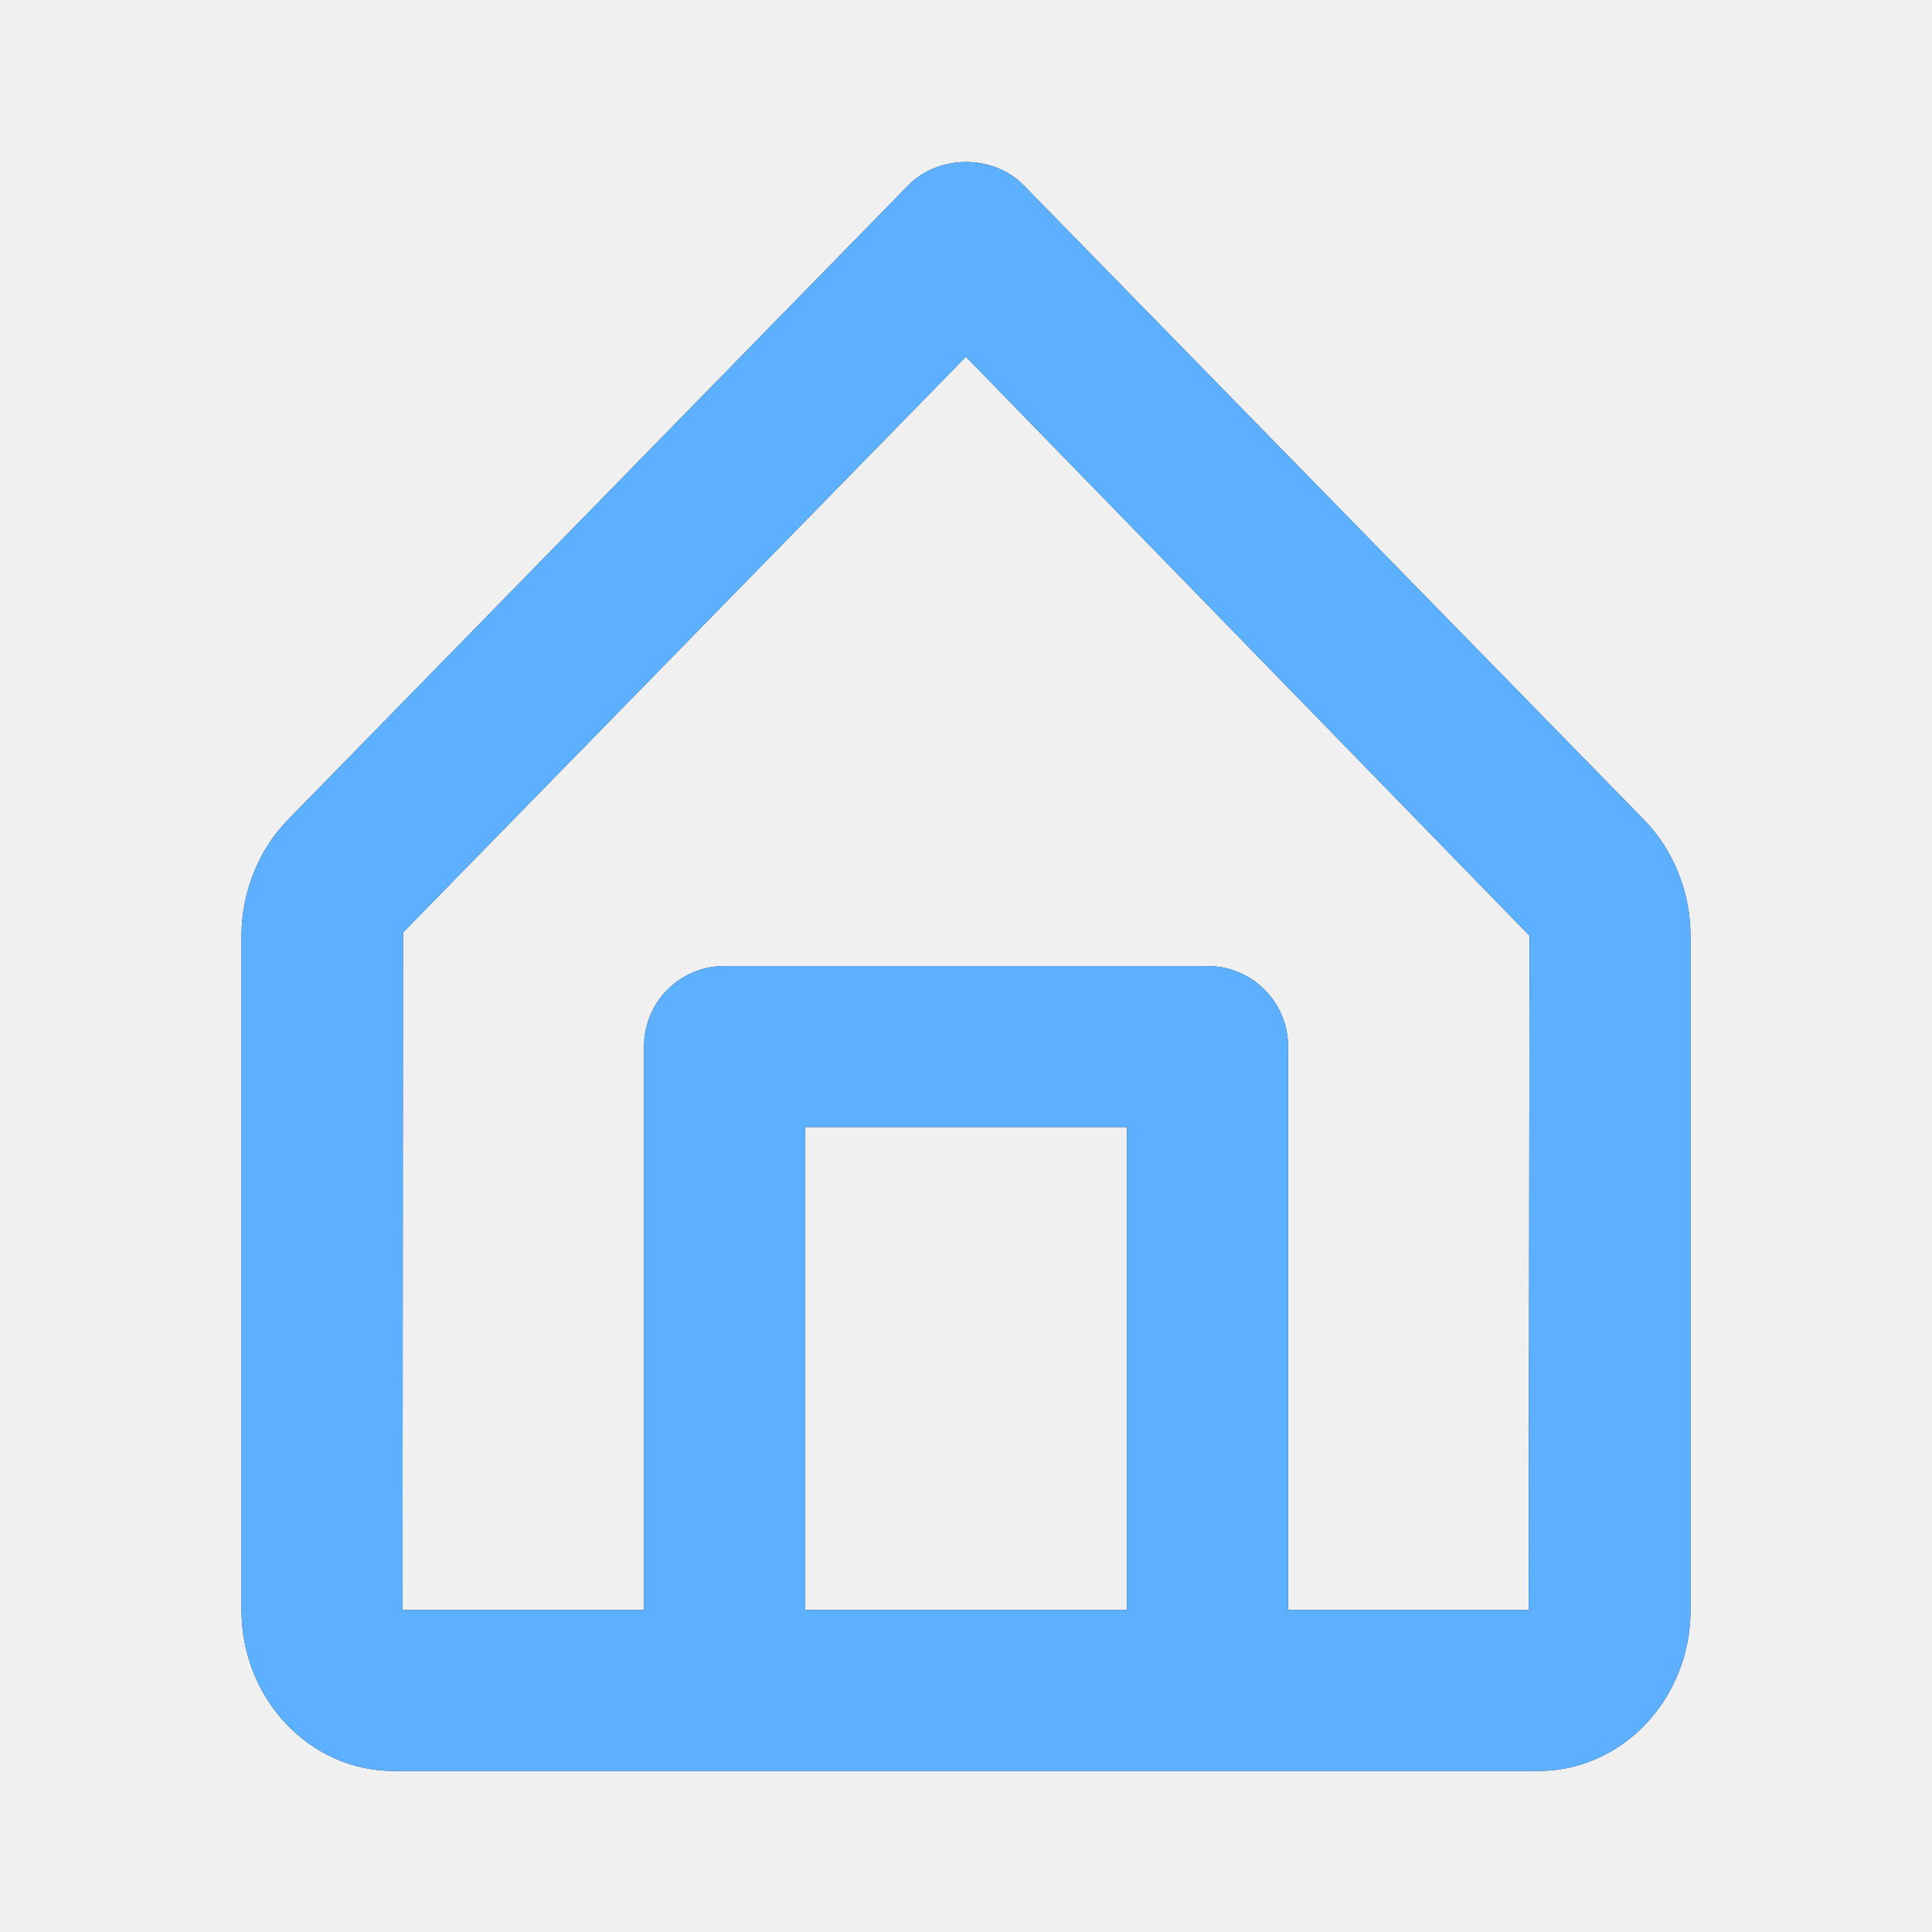
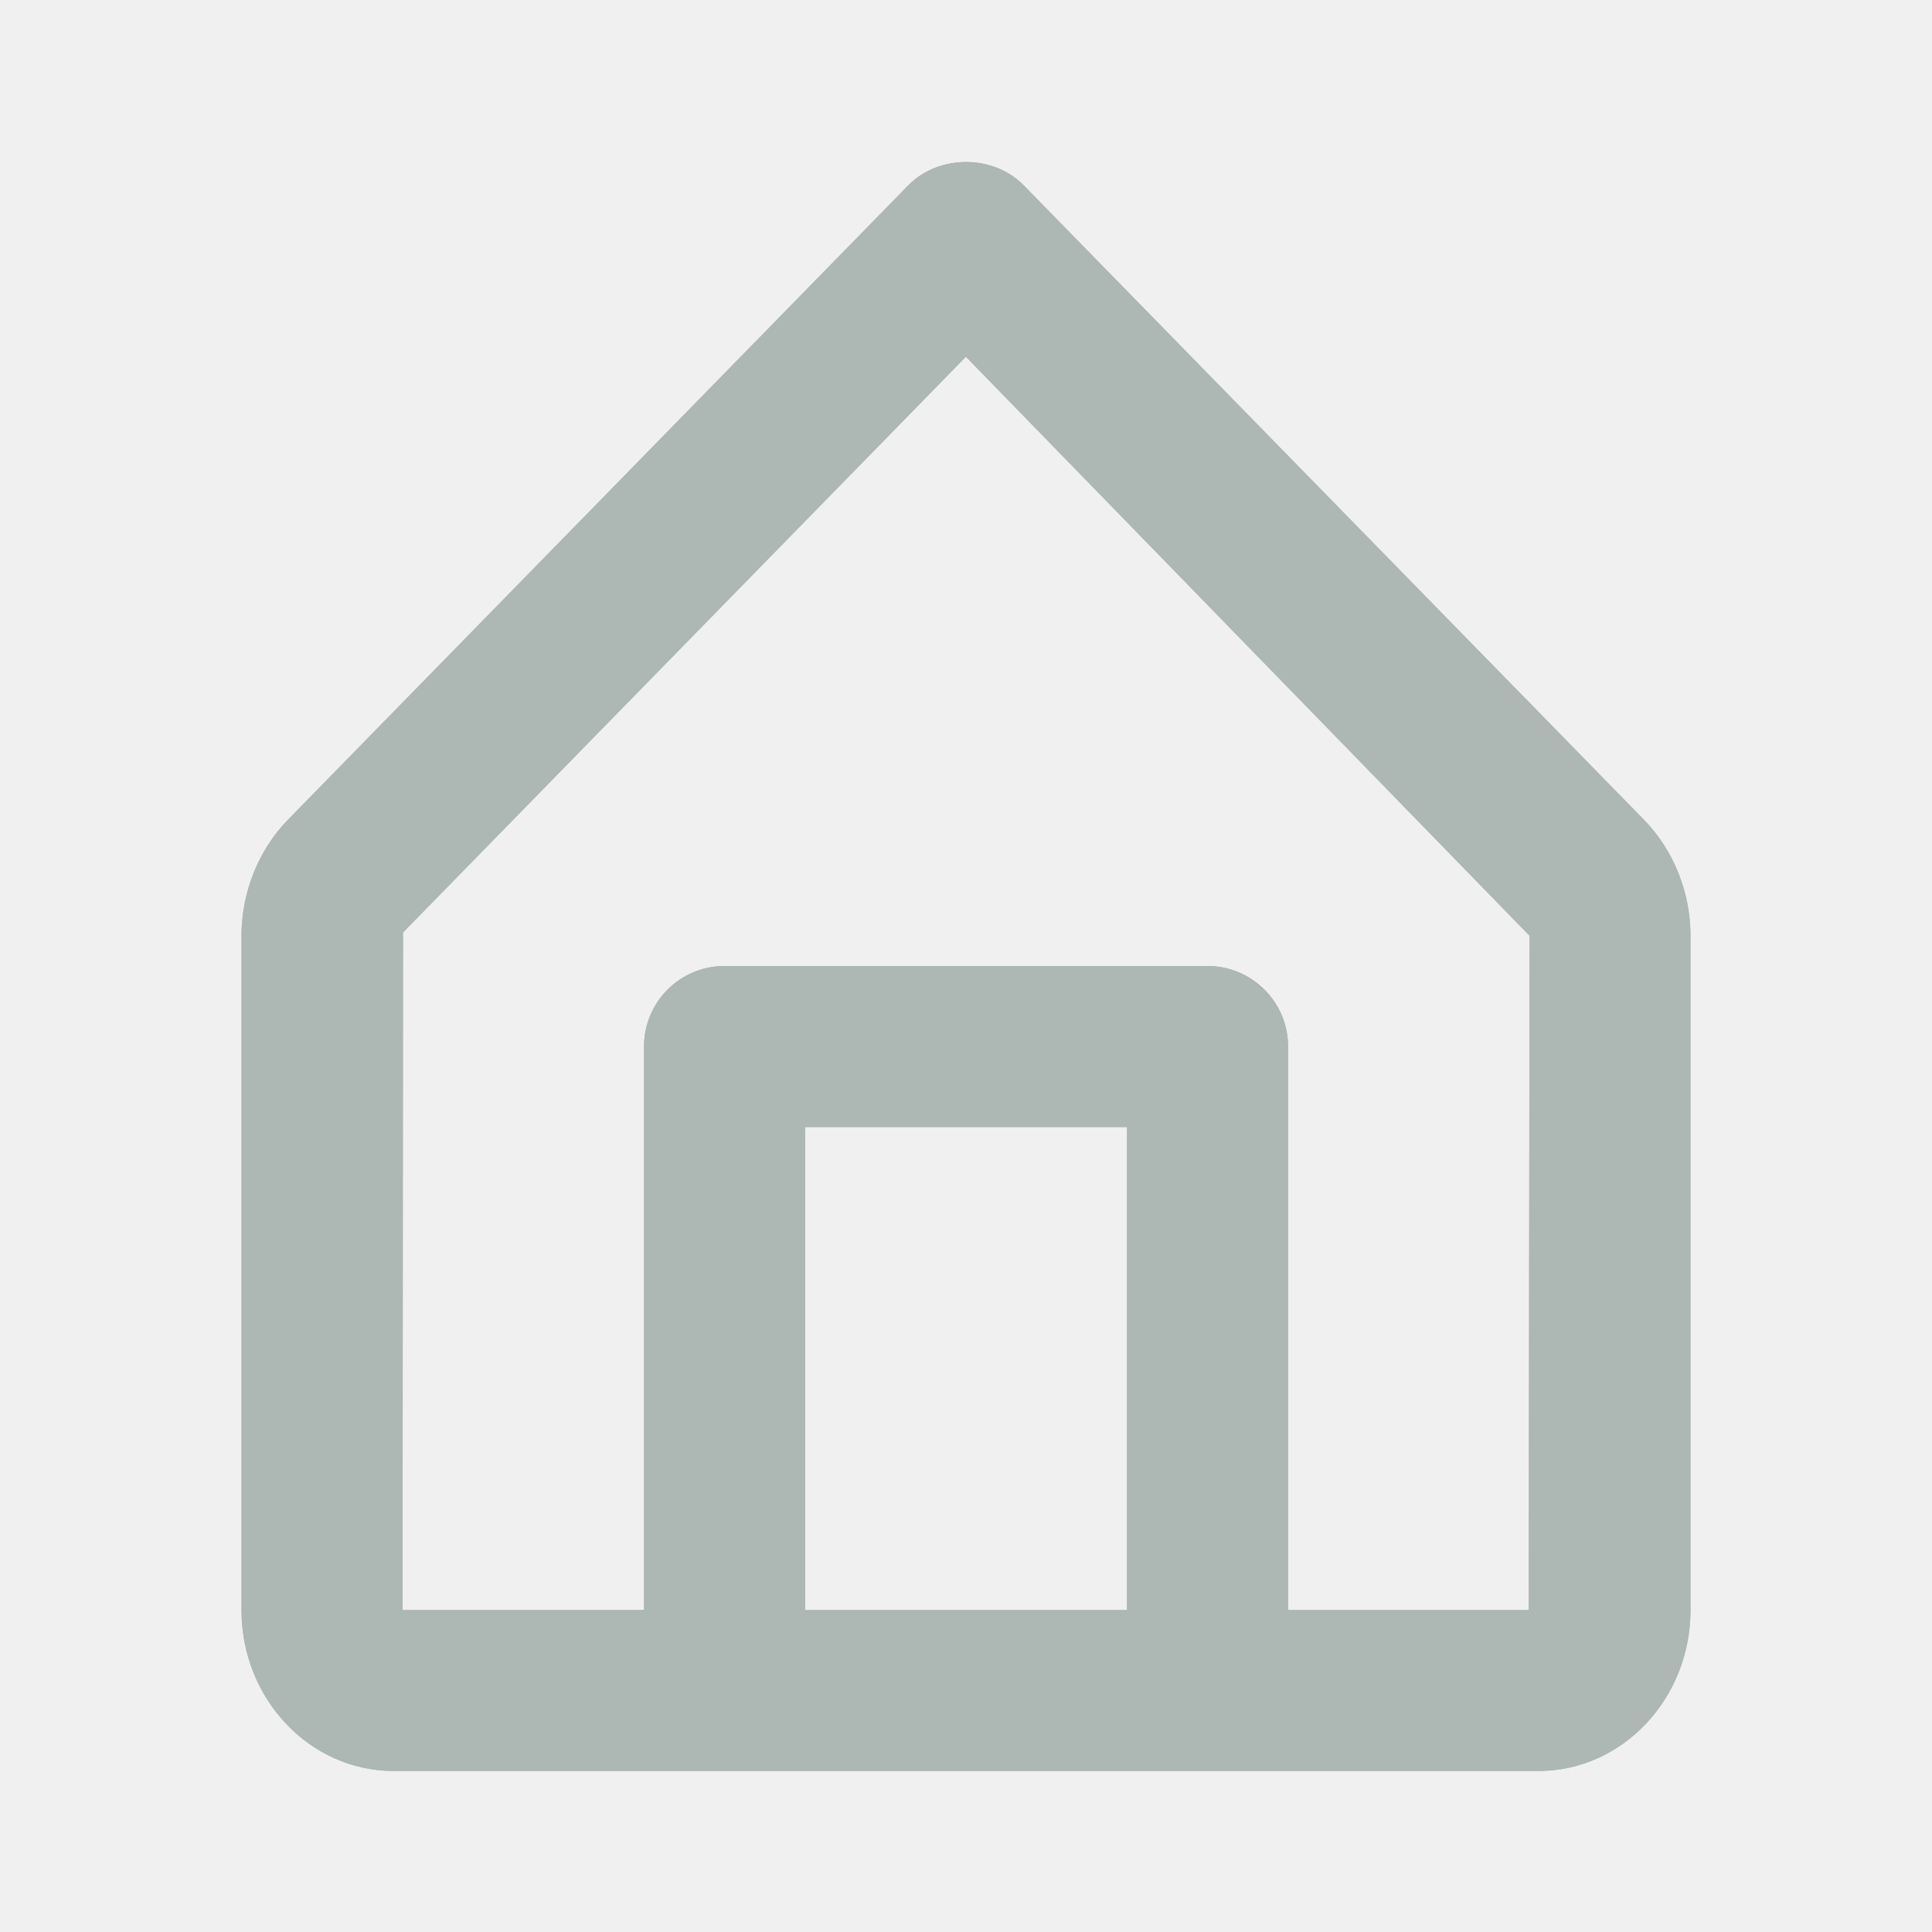
<svg xmlns="http://www.w3.org/2000/svg" width="20" height="20" viewBox="0 0 20 20" fill="none">
-   <path fill-rule="evenodd" clip-rule="evenodd" d="M15.825 16.667H13.334V10.833C13.334 10.373 12.96 10 12.5 10H7.5C7.039 10 6.667 10.373 6.667 10.833V16.667H4.167L4.172 9.653L9.999 3.693L15.834 9.687L15.825 16.667ZM8.334 16.667H11.667V11.667H8.334V16.667ZM17.02 8.488L10.596 1.917C10.282 1.597 9.719 1.597 9.404 1.917L2.979 8.488C2.675 8.801 2.5 9.238 2.5 9.687V16.667C2.5 17.586 3.206 18.333 4.074 18.333H7.5H12.5H15.926C16.794 18.333 17.5 17.586 17.5 16.667V9.687C17.5 9.238 17.325 8.801 17.02 8.488Z" fill="#0D2B47" />
+   <path fill-rule="evenodd" clip-rule="evenodd" d="M15.825 16.667H13.334V10.833C13.334 10.373 12.96 10 12.5 10H7.5C7.039 10 6.667 10.373 6.667 10.833V16.667H4.167L4.172 9.653L9.999 3.693L15.834 9.687L15.825 16.667ZM8.334 16.667H11.667V11.667H8.334V16.667ZM17.02 8.488L10.596 1.917C10.282 1.597 9.719 1.597 9.404 1.917L2.979 8.488C2.675 8.801 2.5 9.238 2.5 9.687V16.667C2.5 17.586 3.206 18.333 4.074 18.333H7.5H12.5H15.926C16.794 18.333 17.5 17.586 17.5 16.667V9.687C17.5 9.238 17.325 8.801 17.02 8.488Z" fill="#ADB7B4" />
  <mask id="mask0" mask-type="alpha" maskUnits="userSpaceOnUse" x="2" y="1" width="16" height="18">
    <path fill-rule="evenodd" clip-rule="evenodd" d="M15.825 16.667H13.334V10.833C13.334 10.373 12.96 10 12.5 10H7.5C7.039 10 6.667 10.373 6.667 10.833V16.667H4.167L4.172 9.653L9.999 3.693L15.834 9.687L15.825 16.667ZM8.334 16.667H11.667V11.667H8.334V16.667ZM17.02 8.488L10.596 1.917C10.282 1.597 9.719 1.597 9.404 1.917L2.979 8.488C2.675 8.801 2.5 9.238 2.5 9.687V16.667C2.5 17.586 3.206 18.333 4.074 18.333H7.5H12.5H15.926C16.794 18.333 17.5 17.586 17.5 16.667V9.687C17.5 9.238 17.325 8.801 17.02 8.488Z" fill="white" />
  </mask>
  <g mask="url(#mask0)">
-     <rect width="20" height="20" fill="#5CB0FF" />
+     <rect width="20" height="20" fill="#ADB7B4" />
  </g>
</svg>
